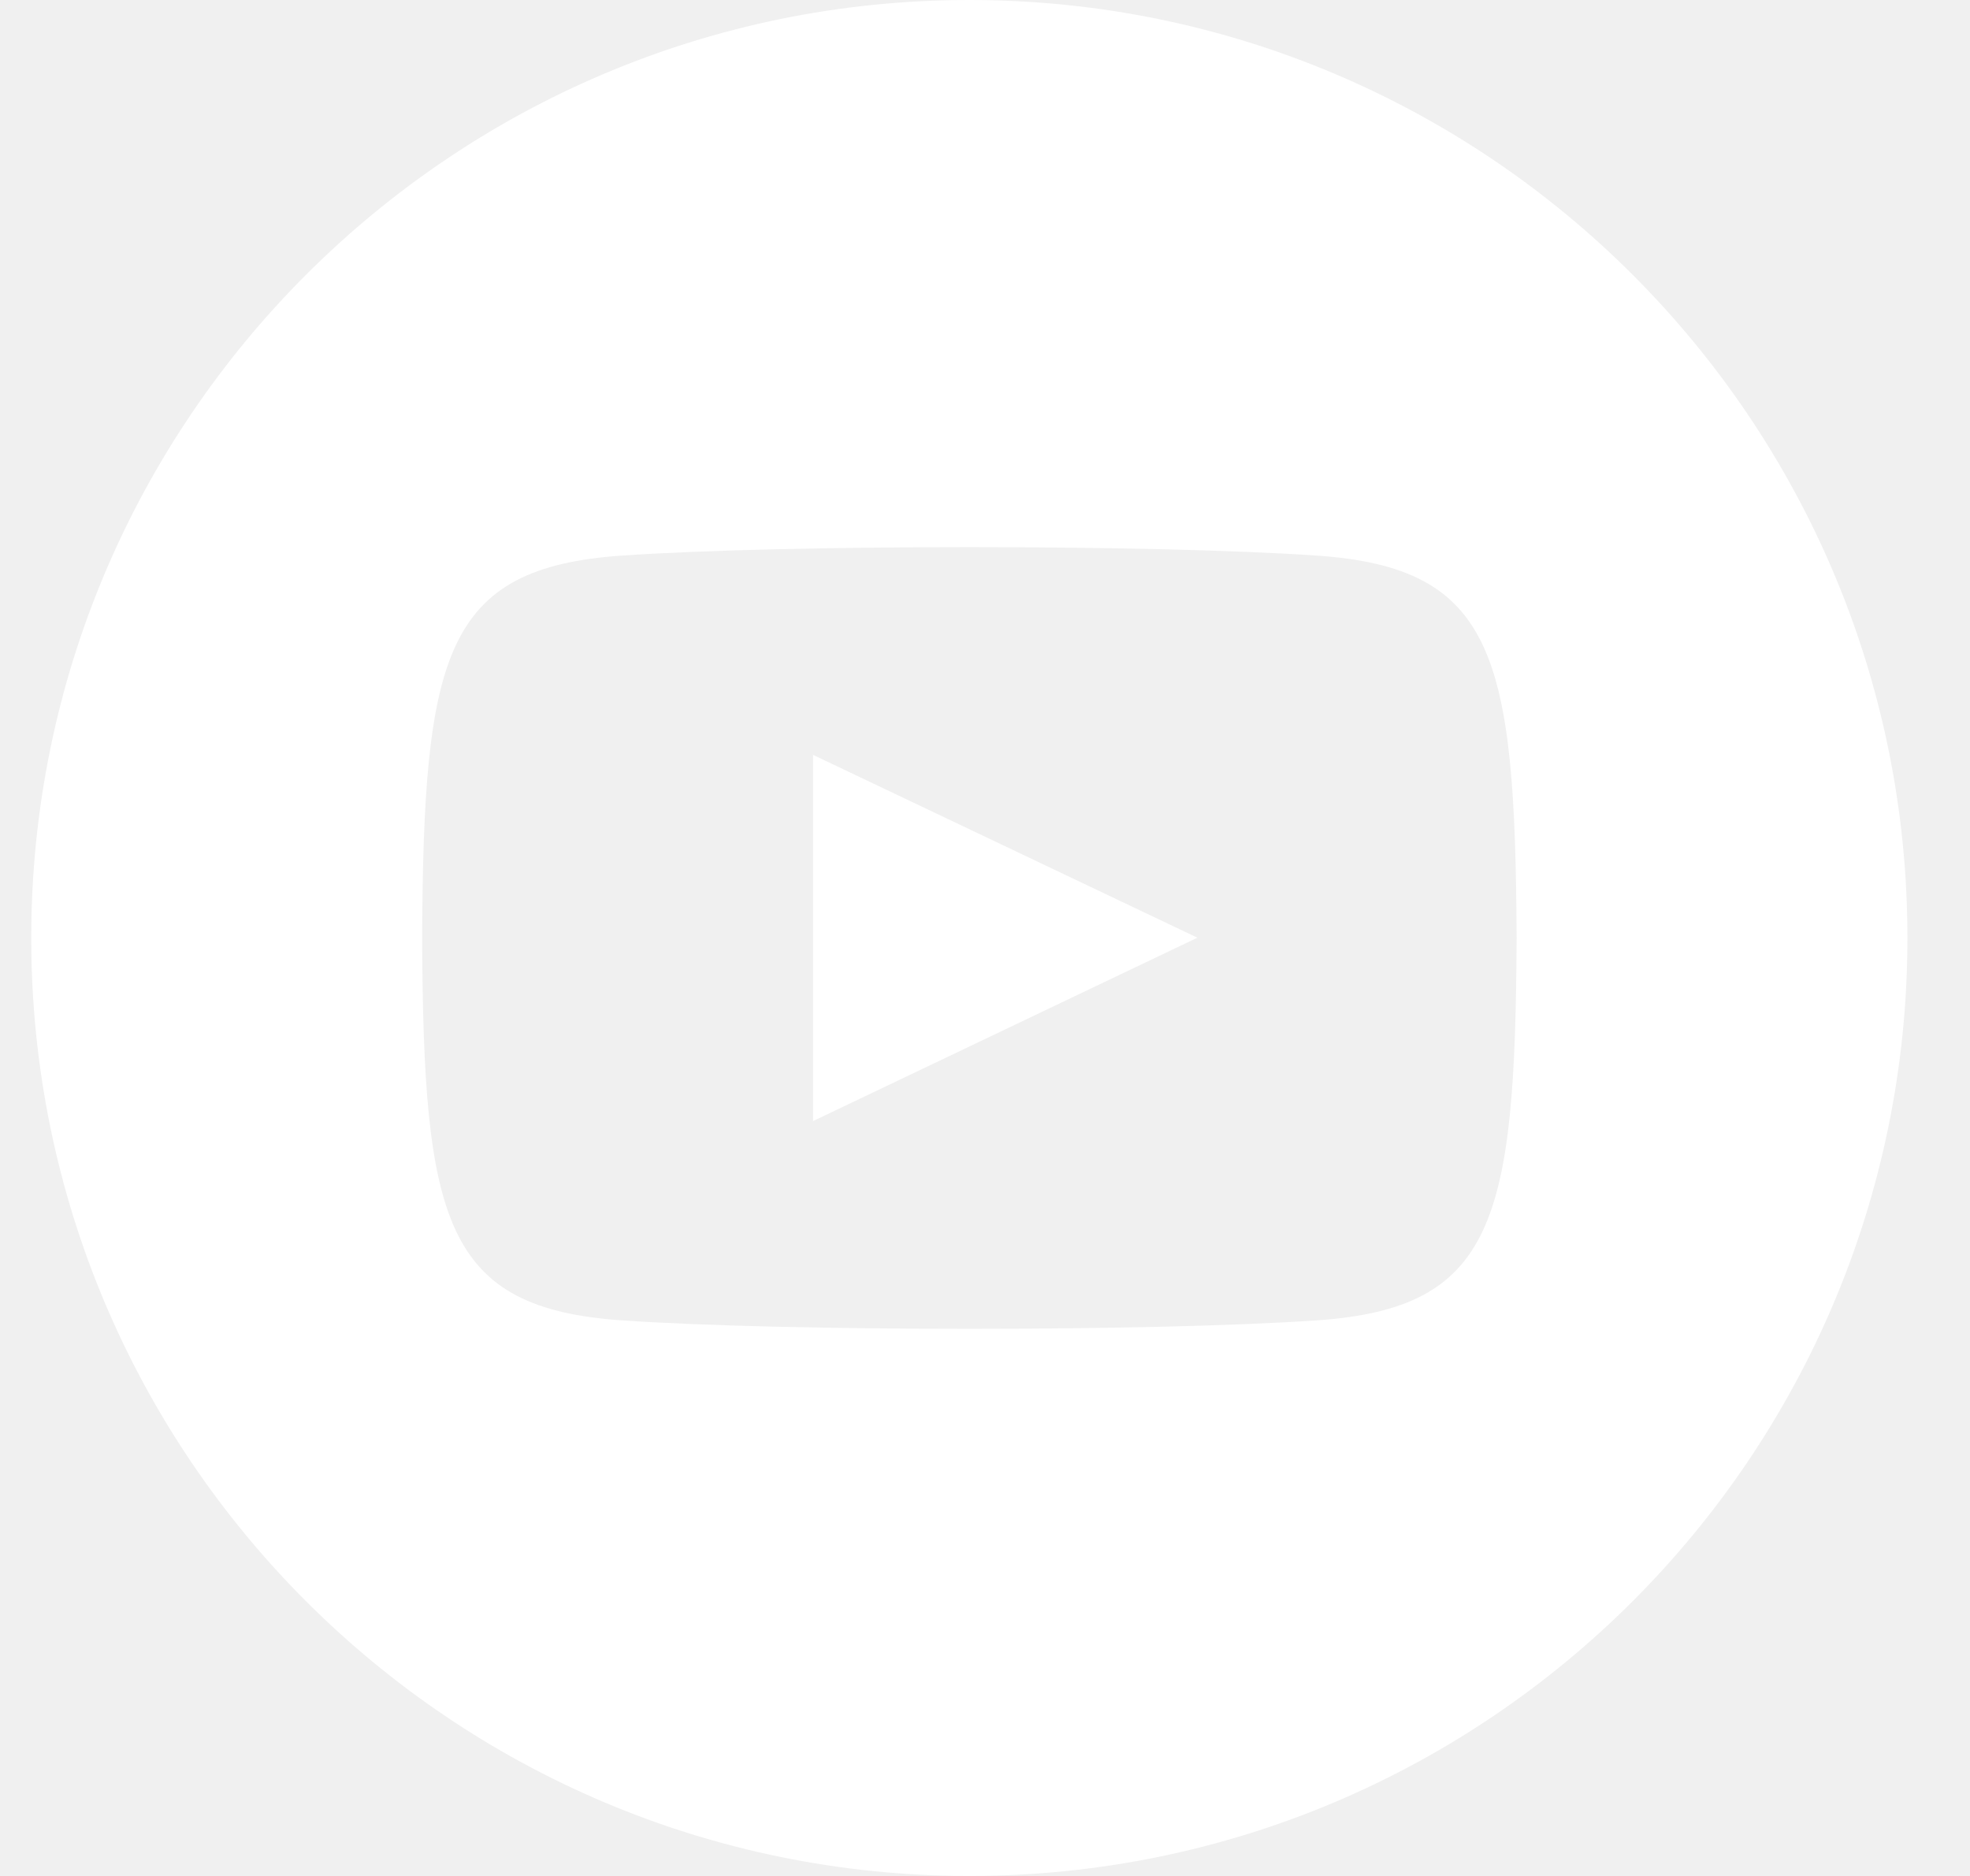
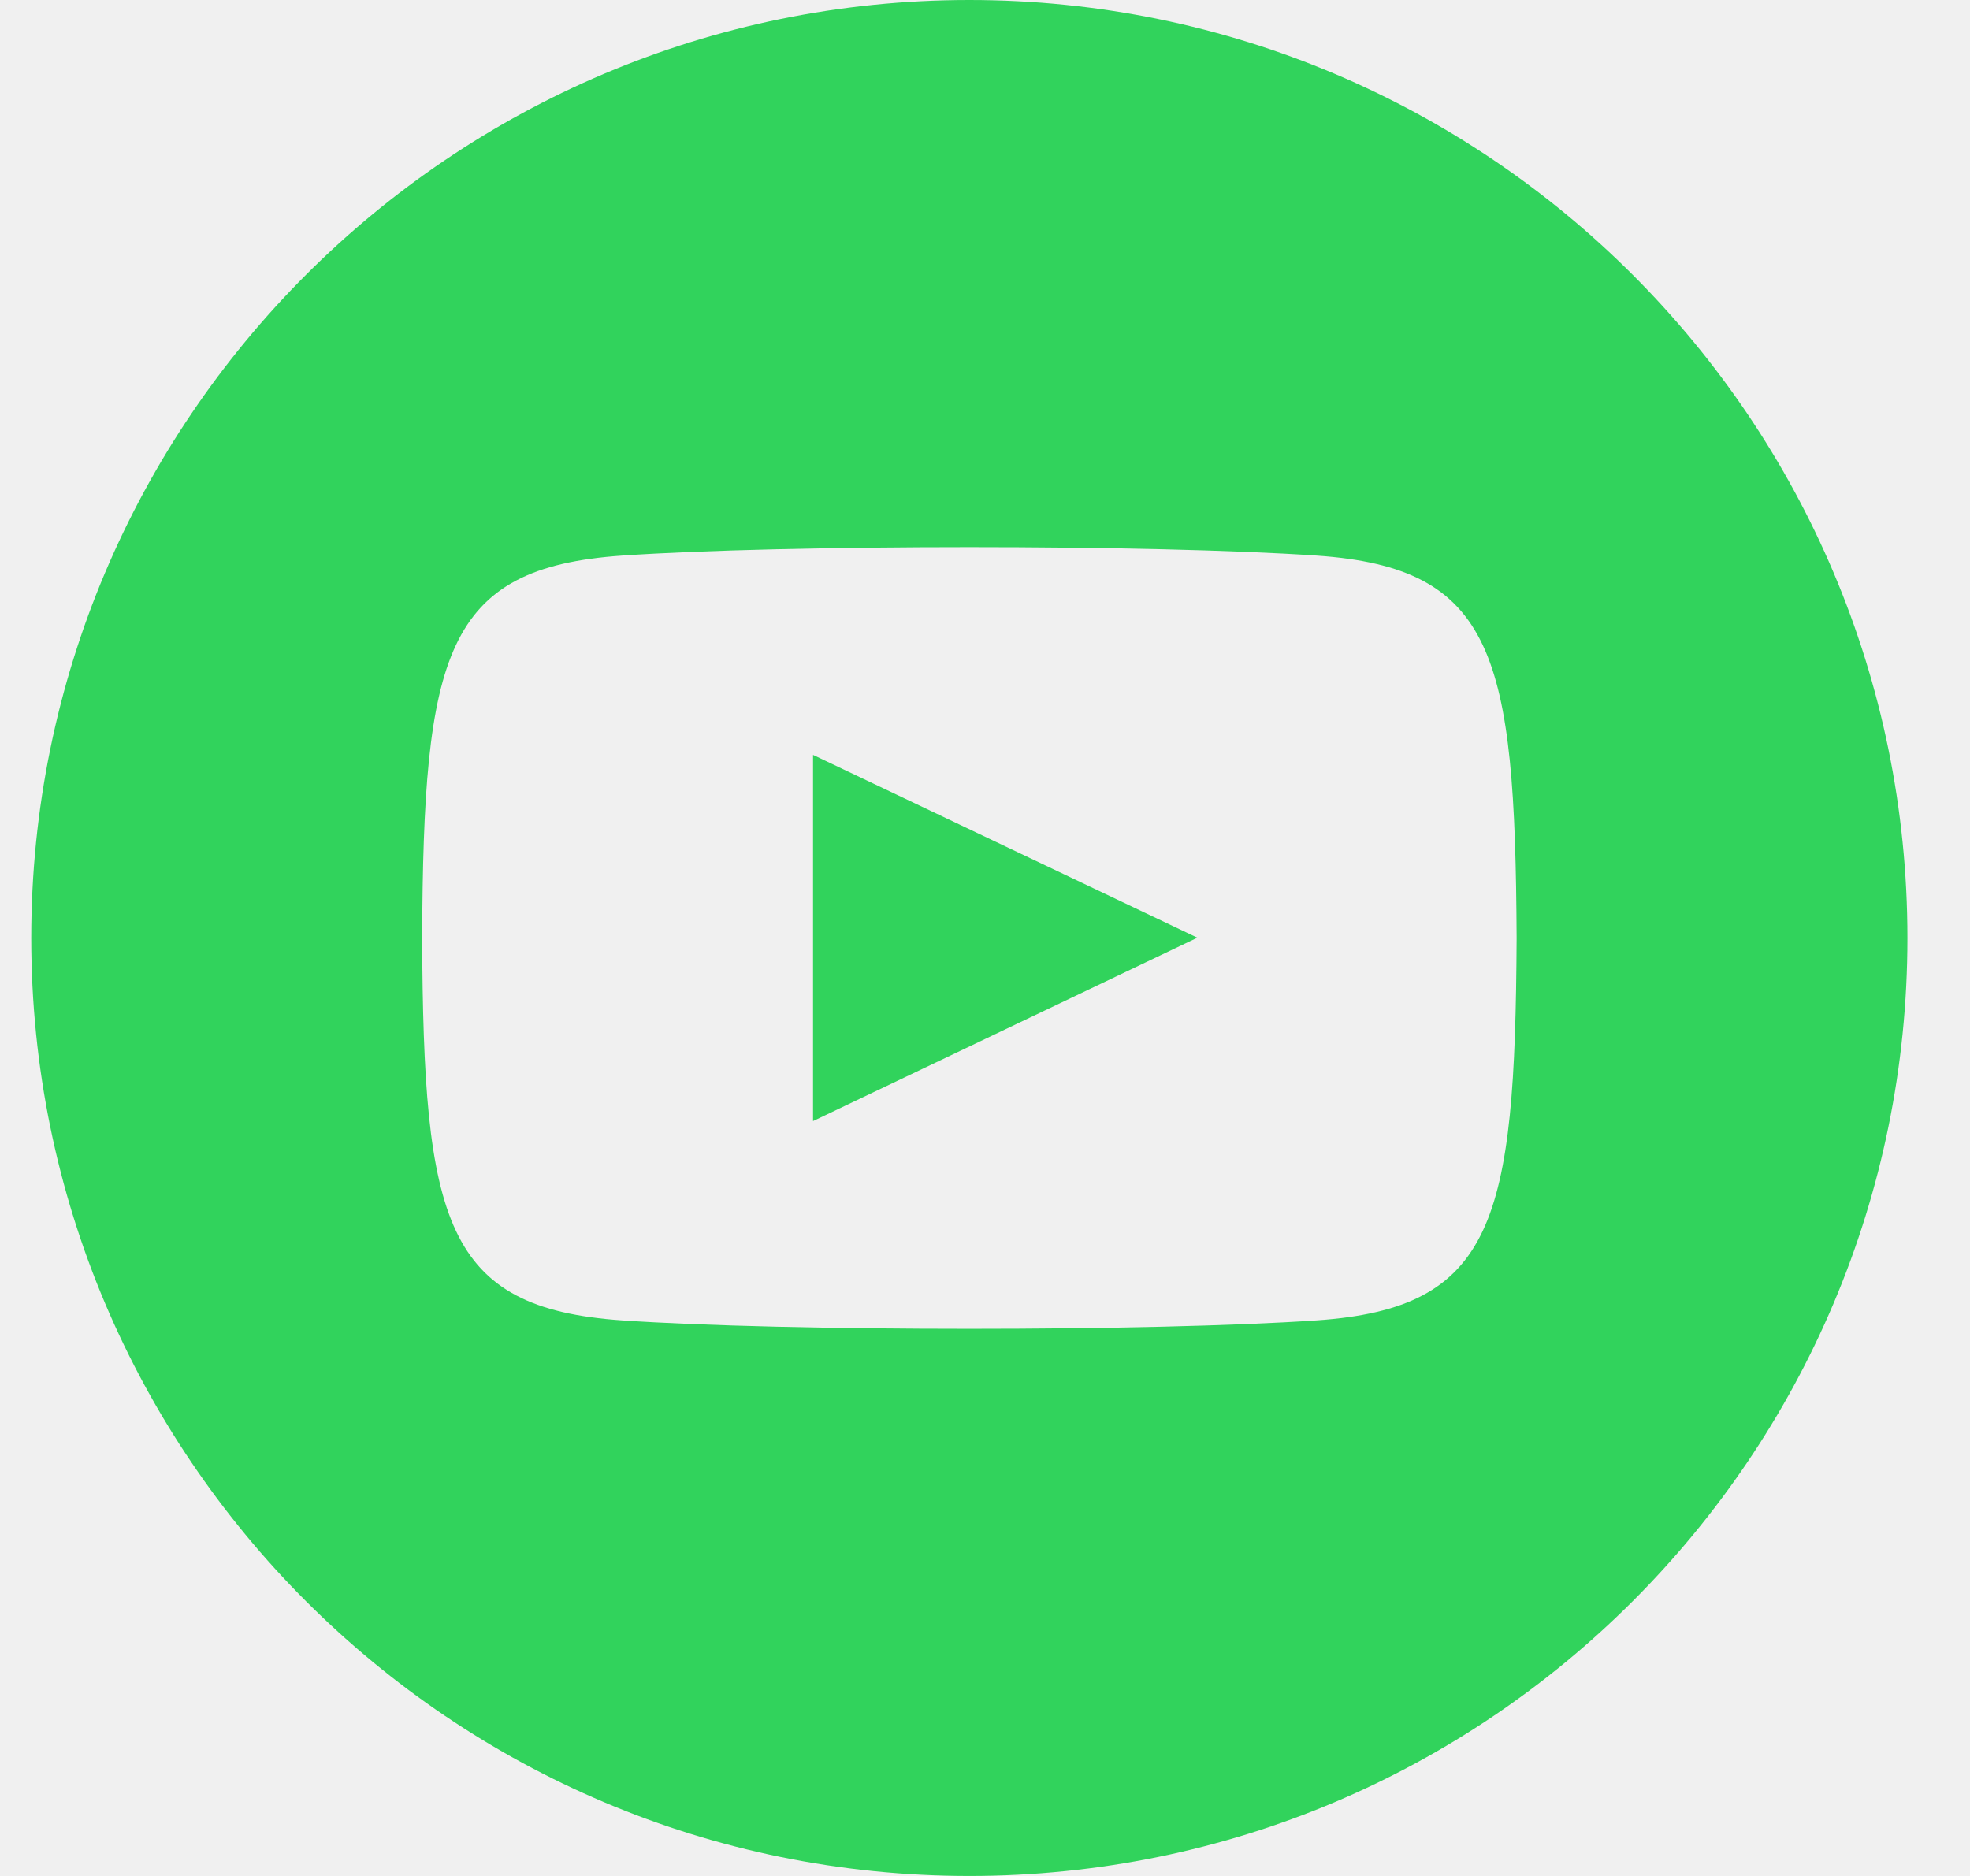
<svg xmlns="http://www.w3.org/2000/svg" width="21" height="20">
-   <path fill="#FFF" d="M10.333 0c-5.522 0-10 4.478-10 10 0 5.523 4.478 10 10 10 5.523 0 10-4.477 10-10 0-5.522-4.477-10-10-10zm3.701 14.077c-1.752.12-5.653.12-7.402 0C4.735 13.947 4.514 13.018 4.5 10c.014-3.024.237-3.947 2.132-4.077 1.749-.12 5.651-.12 7.402 0 1.898.13 2.118 1.059 2.133 4.077-.015 3.024-.238 3.947-2.133 4.077zM8.667 8.048l4.097 1.949-4.097 1.955V8.048z" />
+   <path fill="hsl(136, 65%, 51%)" d="M10.333 0c-5.522 0-10 4.478-10 10 0 5.523 4.478 10 10 10 5.523 0 10-4.477 10-10 0-5.522-4.477-10-10-10zm3.701 14.077c-1.752.12-5.653.12-7.402 0C4.735 13.947 4.514 13.018 4.5 10c.014-3.024.237-3.947 2.132-4.077 1.749-.12 5.651-.12 7.402 0 1.898.13 2.118 1.059 2.133 4.077-.015 3.024-.238 3.947-2.133 4.077zM8.667 8.048l4.097 1.949-4.097 1.955V8.048z" />
</svg>
